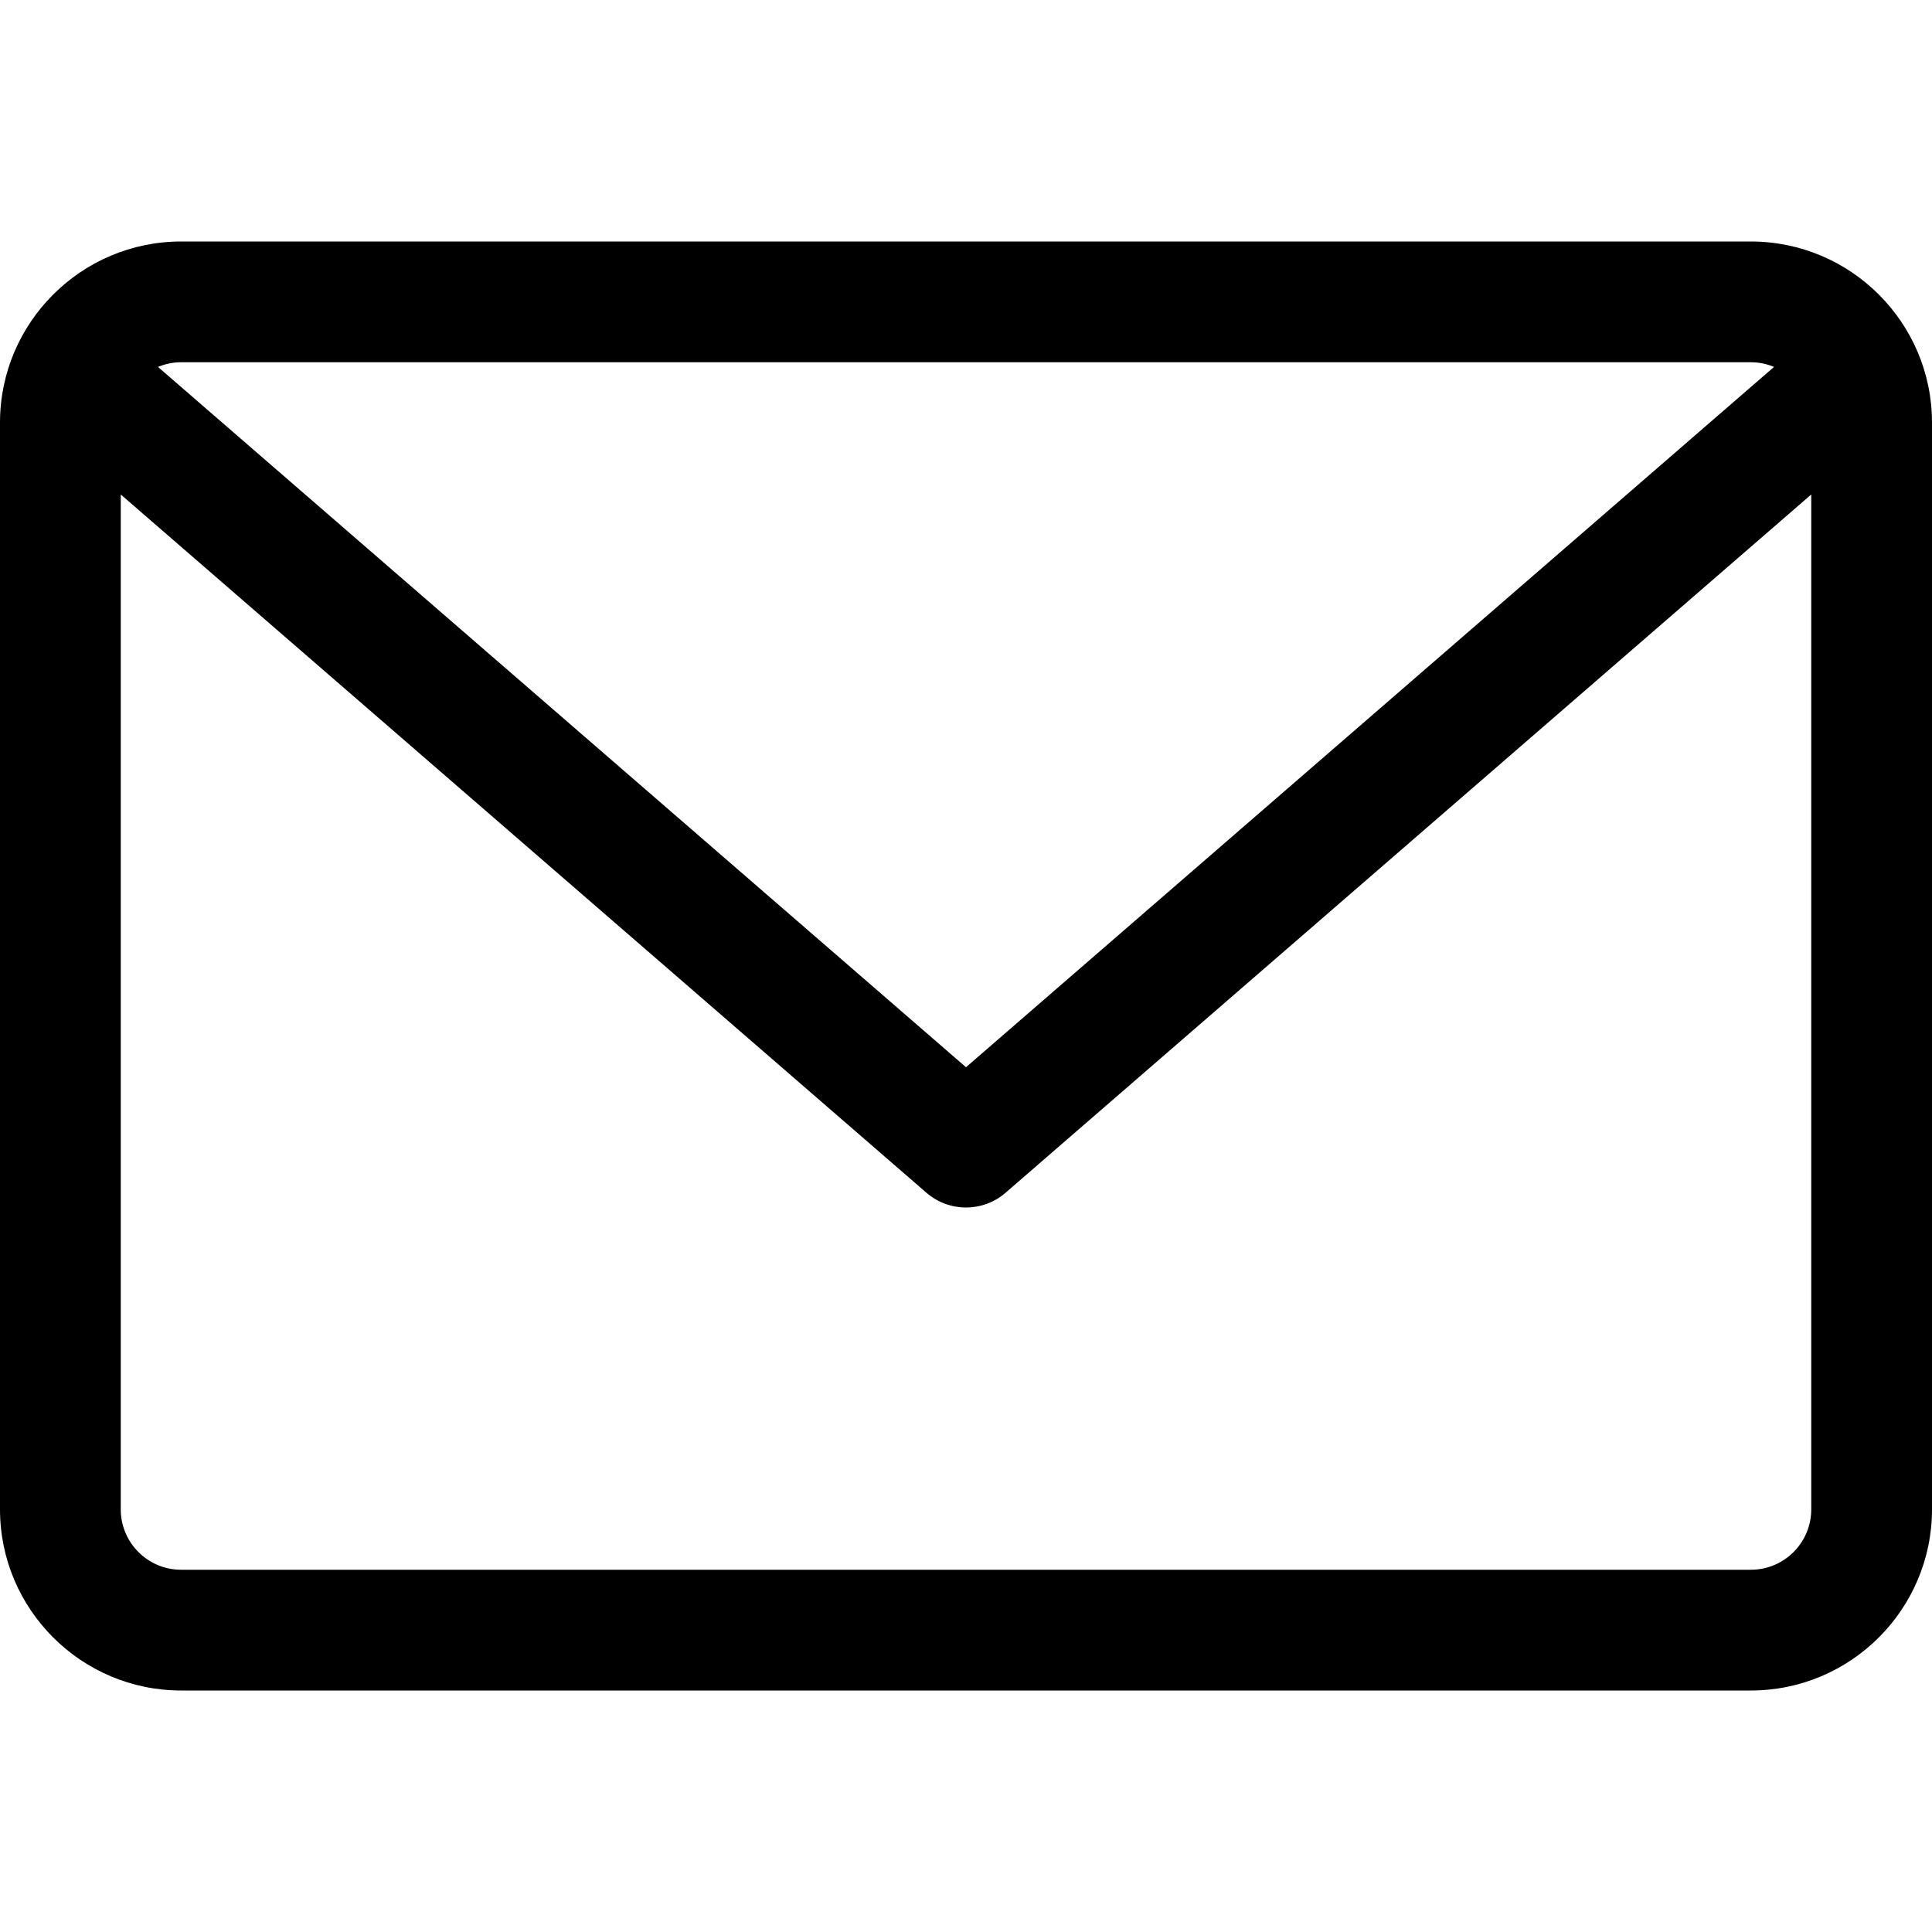
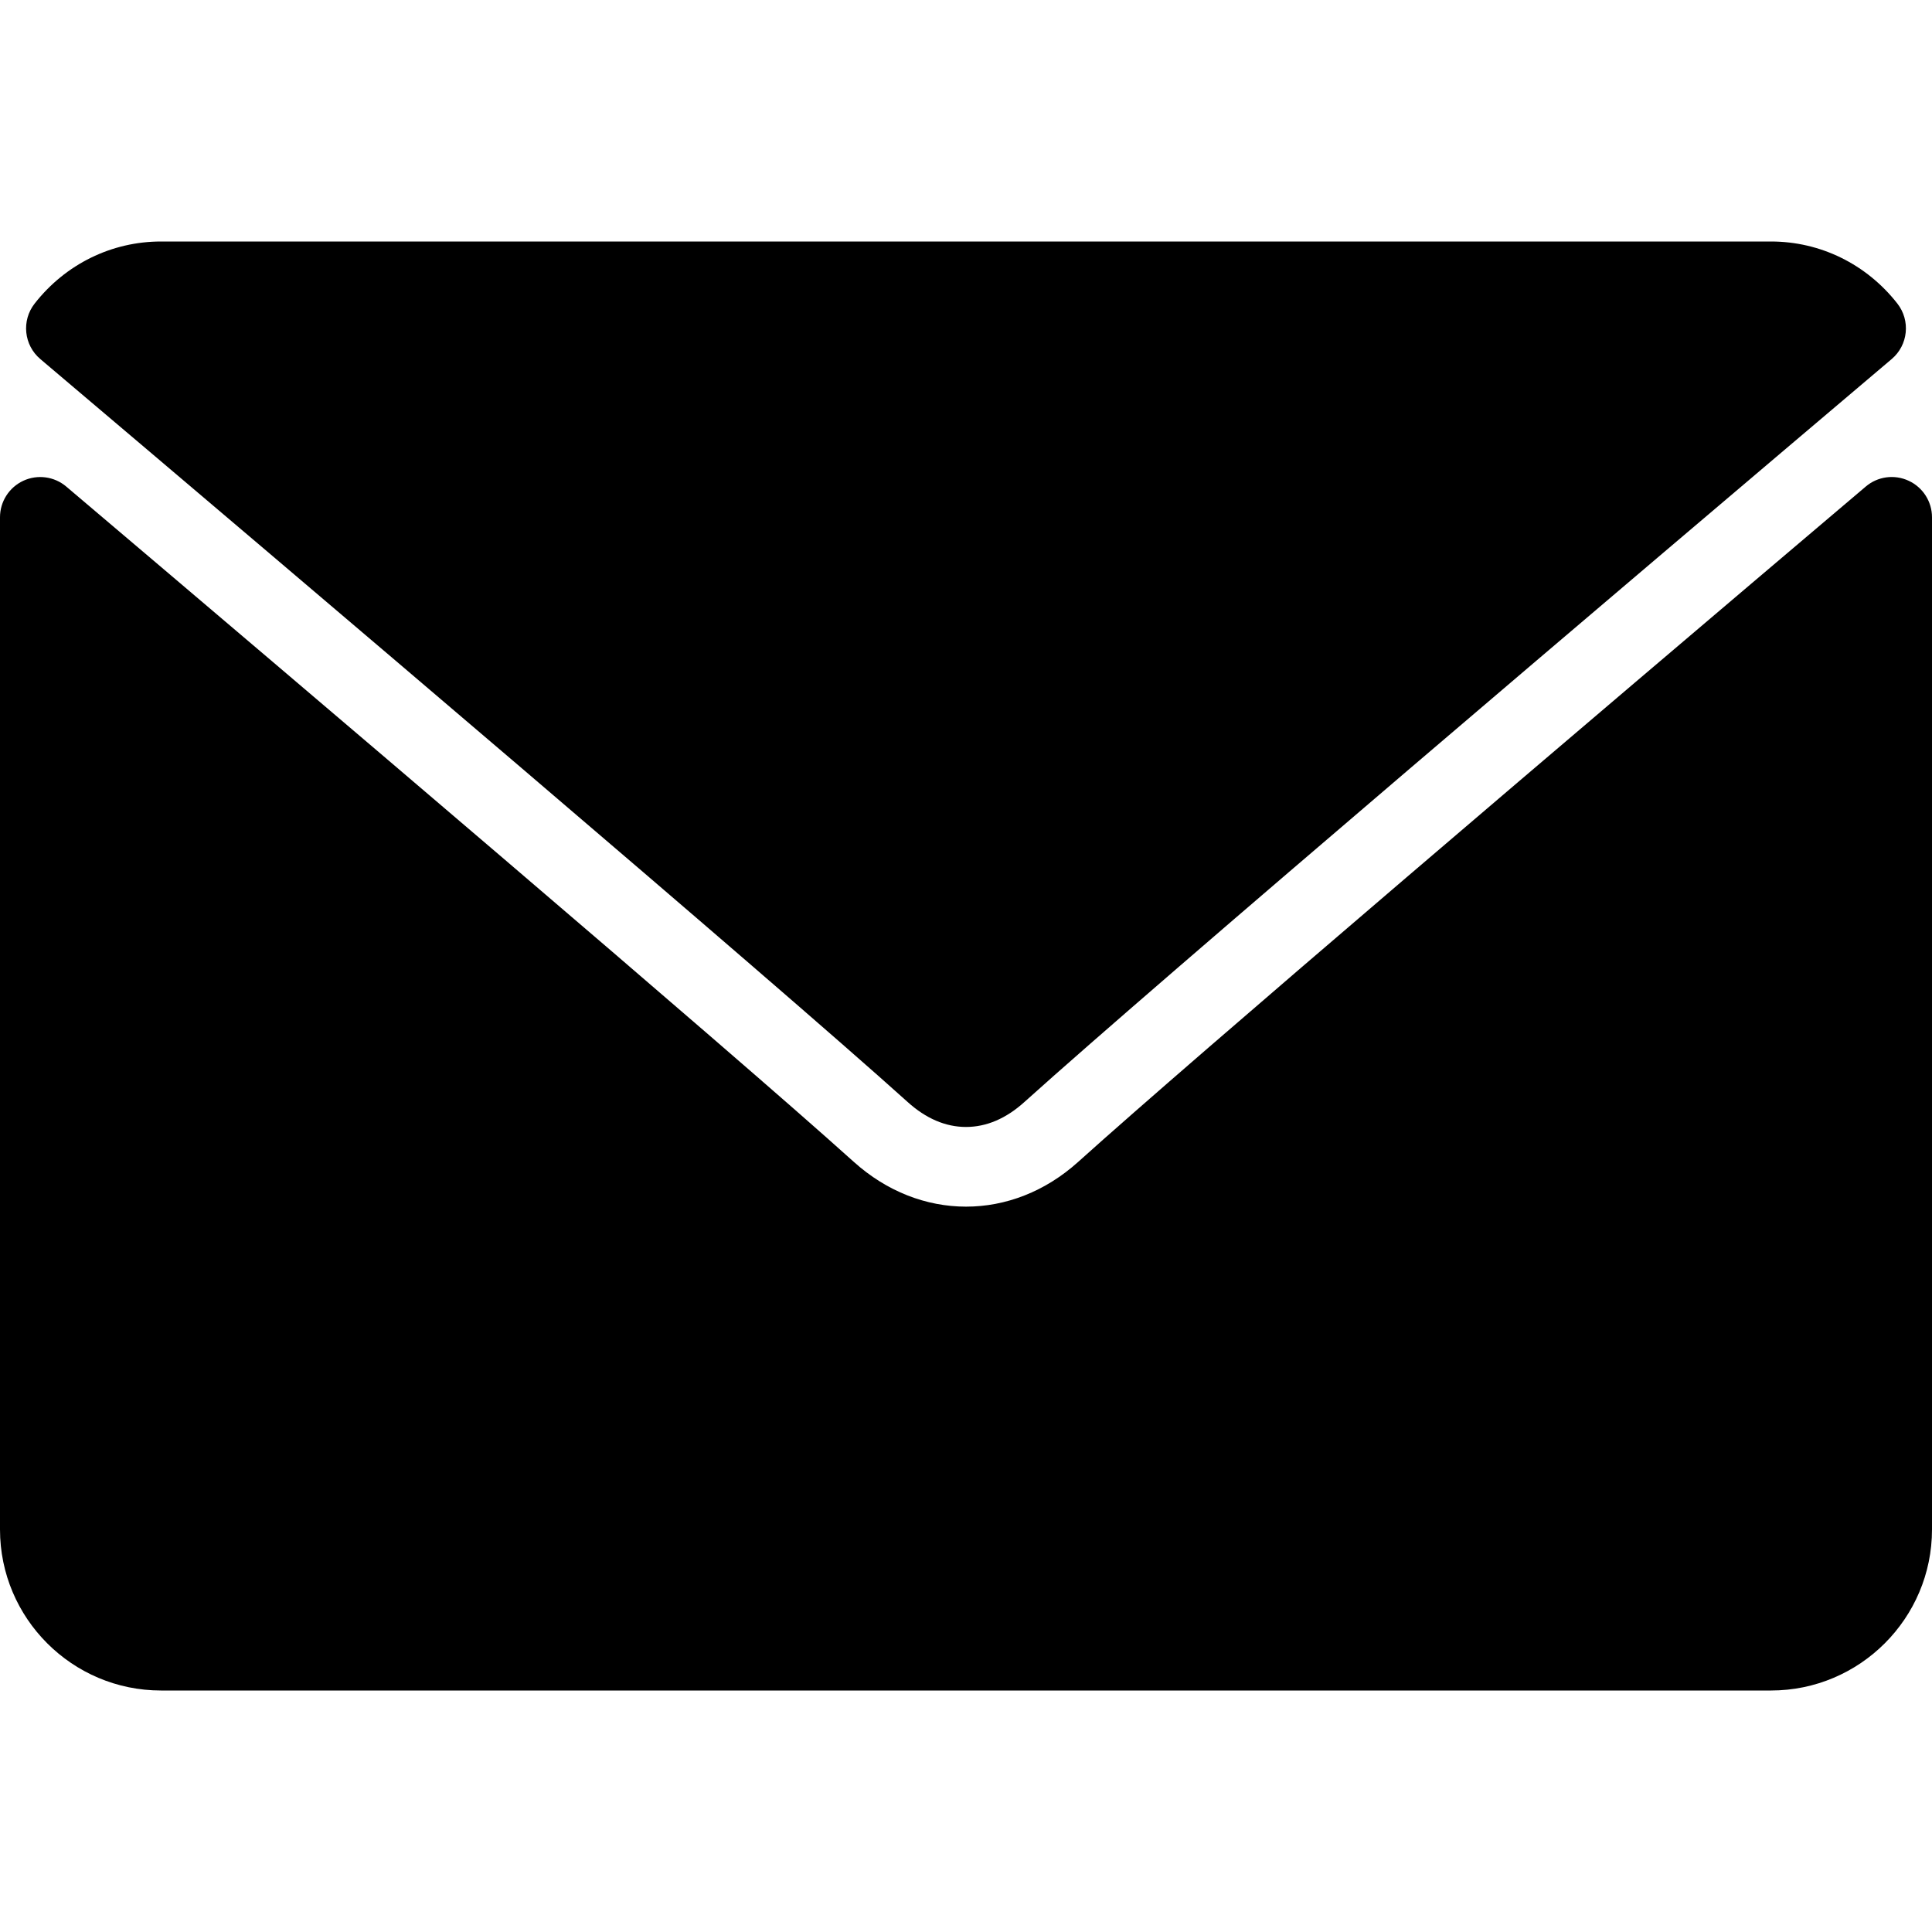
- <svg xmlns="http://www.w3.org/2000/svg" id="Capa_1" enable-background="new 0 0 479.058 479.058" height="512" viewBox="0 0 479.058 479.058" width="512">
-   <path d="m434.146 59.882h-389.234c-24.766 0-44.912 20.146-44.912 44.912v269.47c0 24.766 20.146 44.912 44.912 44.912h389.234c24.766 0 44.912-20.146 44.912-44.912v-269.47c0-24.766-20.146-44.912-44.912-44.912zm0 29.941c2.034 0 3.969.422 5.738 1.159l-200.355 173.649-200.356-173.649c1.769-.736 3.704-1.159 5.738-1.159zm0 299.411h-389.234c-8.26 0-14.971-6.71-14.971-14.971v-251.648l199.778 173.141c2.822 2.441 6.316 3.655 9.81 3.655s6.988-1.213 9.81-3.655l199.778-173.141v251.649c-.001 8.26-6.711 14.97-14.971 14.97z" />
+ <svg xmlns="http://www.w3.org/2000/svg" version="1.1" id="Layer_1" x="0px" y="0px" viewBox="0 0 512 512" style="enable-background:new 0 0 512 512;" xml:space="preserve">
+   <g>
+     <g>
+       <g>
+         <path d="M10.688,95.156C80.958,154.667,204.26,259.365,240.5,292.01c4.865,4.406,10.083,6.646,15.5,6.646     c5.406,0,10.615-2.219,15.469-6.604c36.271-32.677,159.573-137.385,229.844-196.896c4.375-3.698,5.042-10.198,1.5-14.719     C494.625,69.99,482.417,64,469.333,64H42.667c-13.083,0-25.292,5.99-33.479,16.438C5.646,84.958,6.313,91.458,10.688,95.156z" />
+         <path d="M505.813,127.406c-3.781-1.76-8.229-1.146-11.375,1.542C416.51,195.01,317.052,279.688,285.76,307.885     c-17.563,15.854-41.938,15.854-59.542-0.021c-33.354-30.052-145.042-125-208.656-178.917c-3.167-2.688-7.625-3.281-11.375-1.542     C2.417,129.156,0,132.927,0,137.083v268.25C0,428.865,19.135,448,42.667,448h426.667C492.865,448,512,428.865,512,405.333     v-268.25C512,132.927,509.583,129.146,505.813,127.406z" />
+       </g>
+     </g>
+   </g>
+   <g>
+ </g>
+   <g>
+ </g>
+   <g>
+ </g>
+   <g>
+ </g>
+   <g>
+ </g>
+   <g>
+ </g>
+   <g>
+ </g>
+   <g>
+ </g>
+   <g>
+ </g>
+   <g>
+ </g>
+   <g>
+ </g>
+   <g>
+ </g>
+   <g>
+ </g>
+   <g>
+ </g>
+   <g>
+ </g>
</svg>
